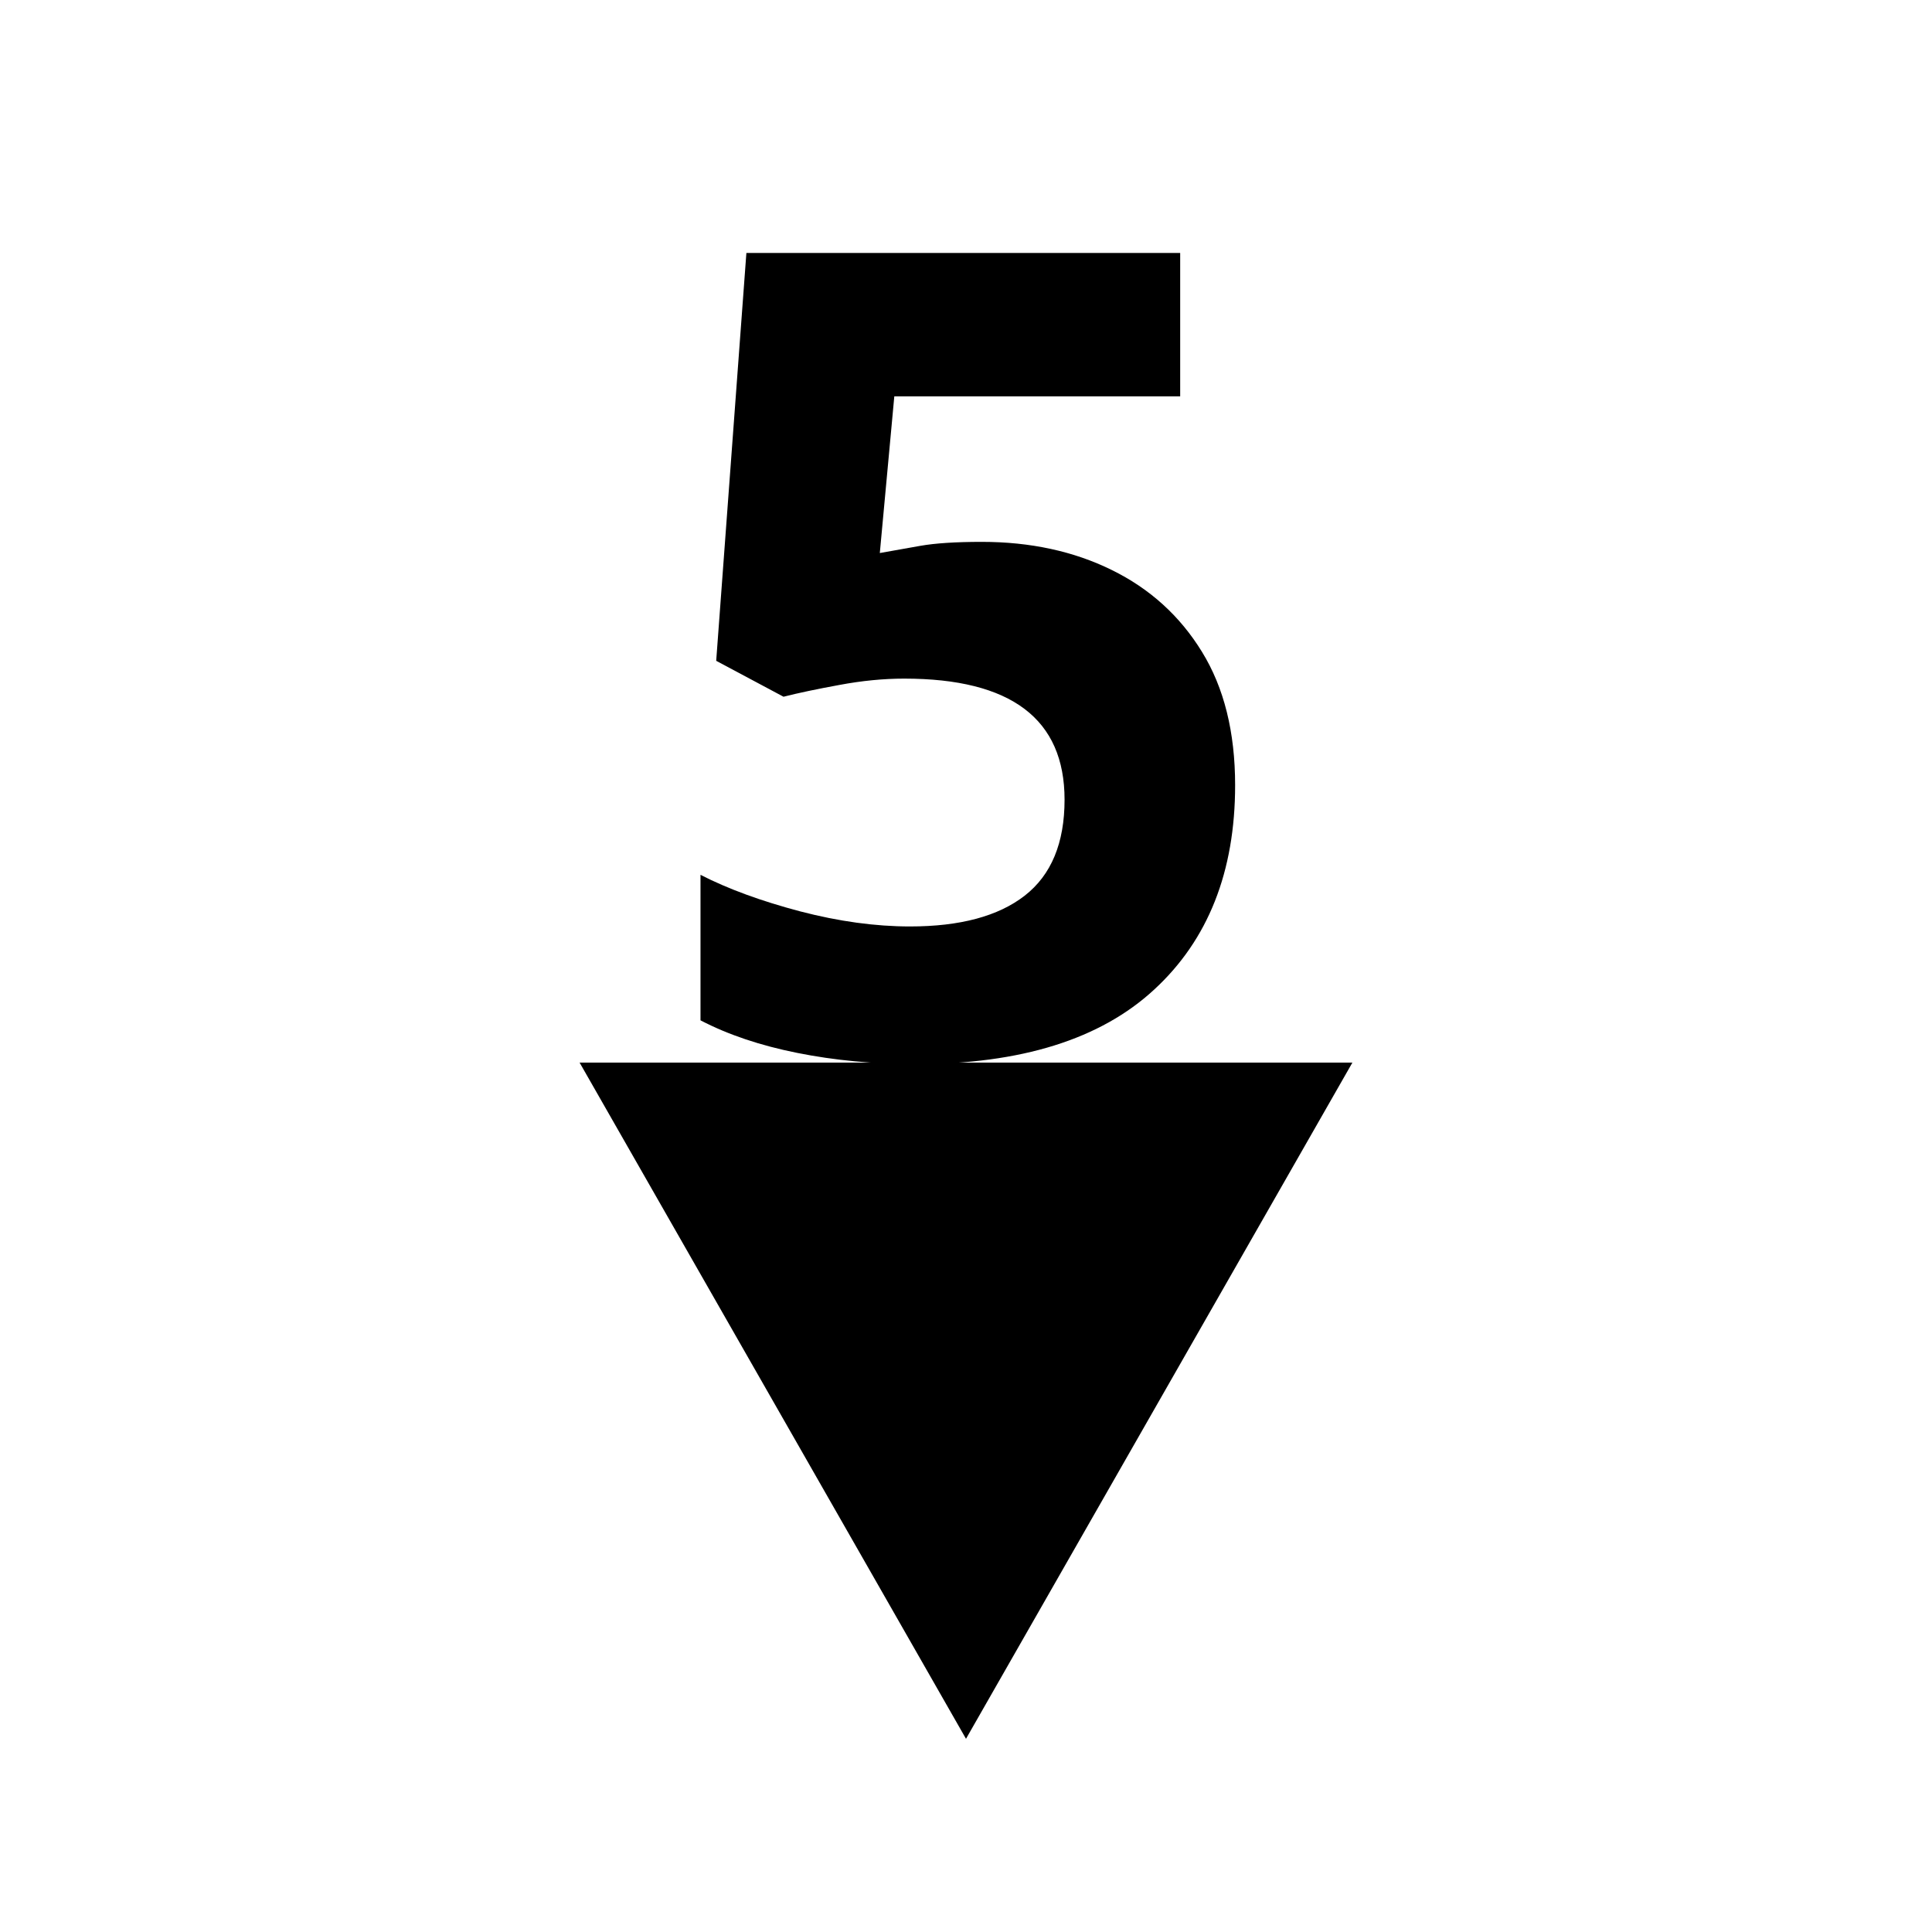
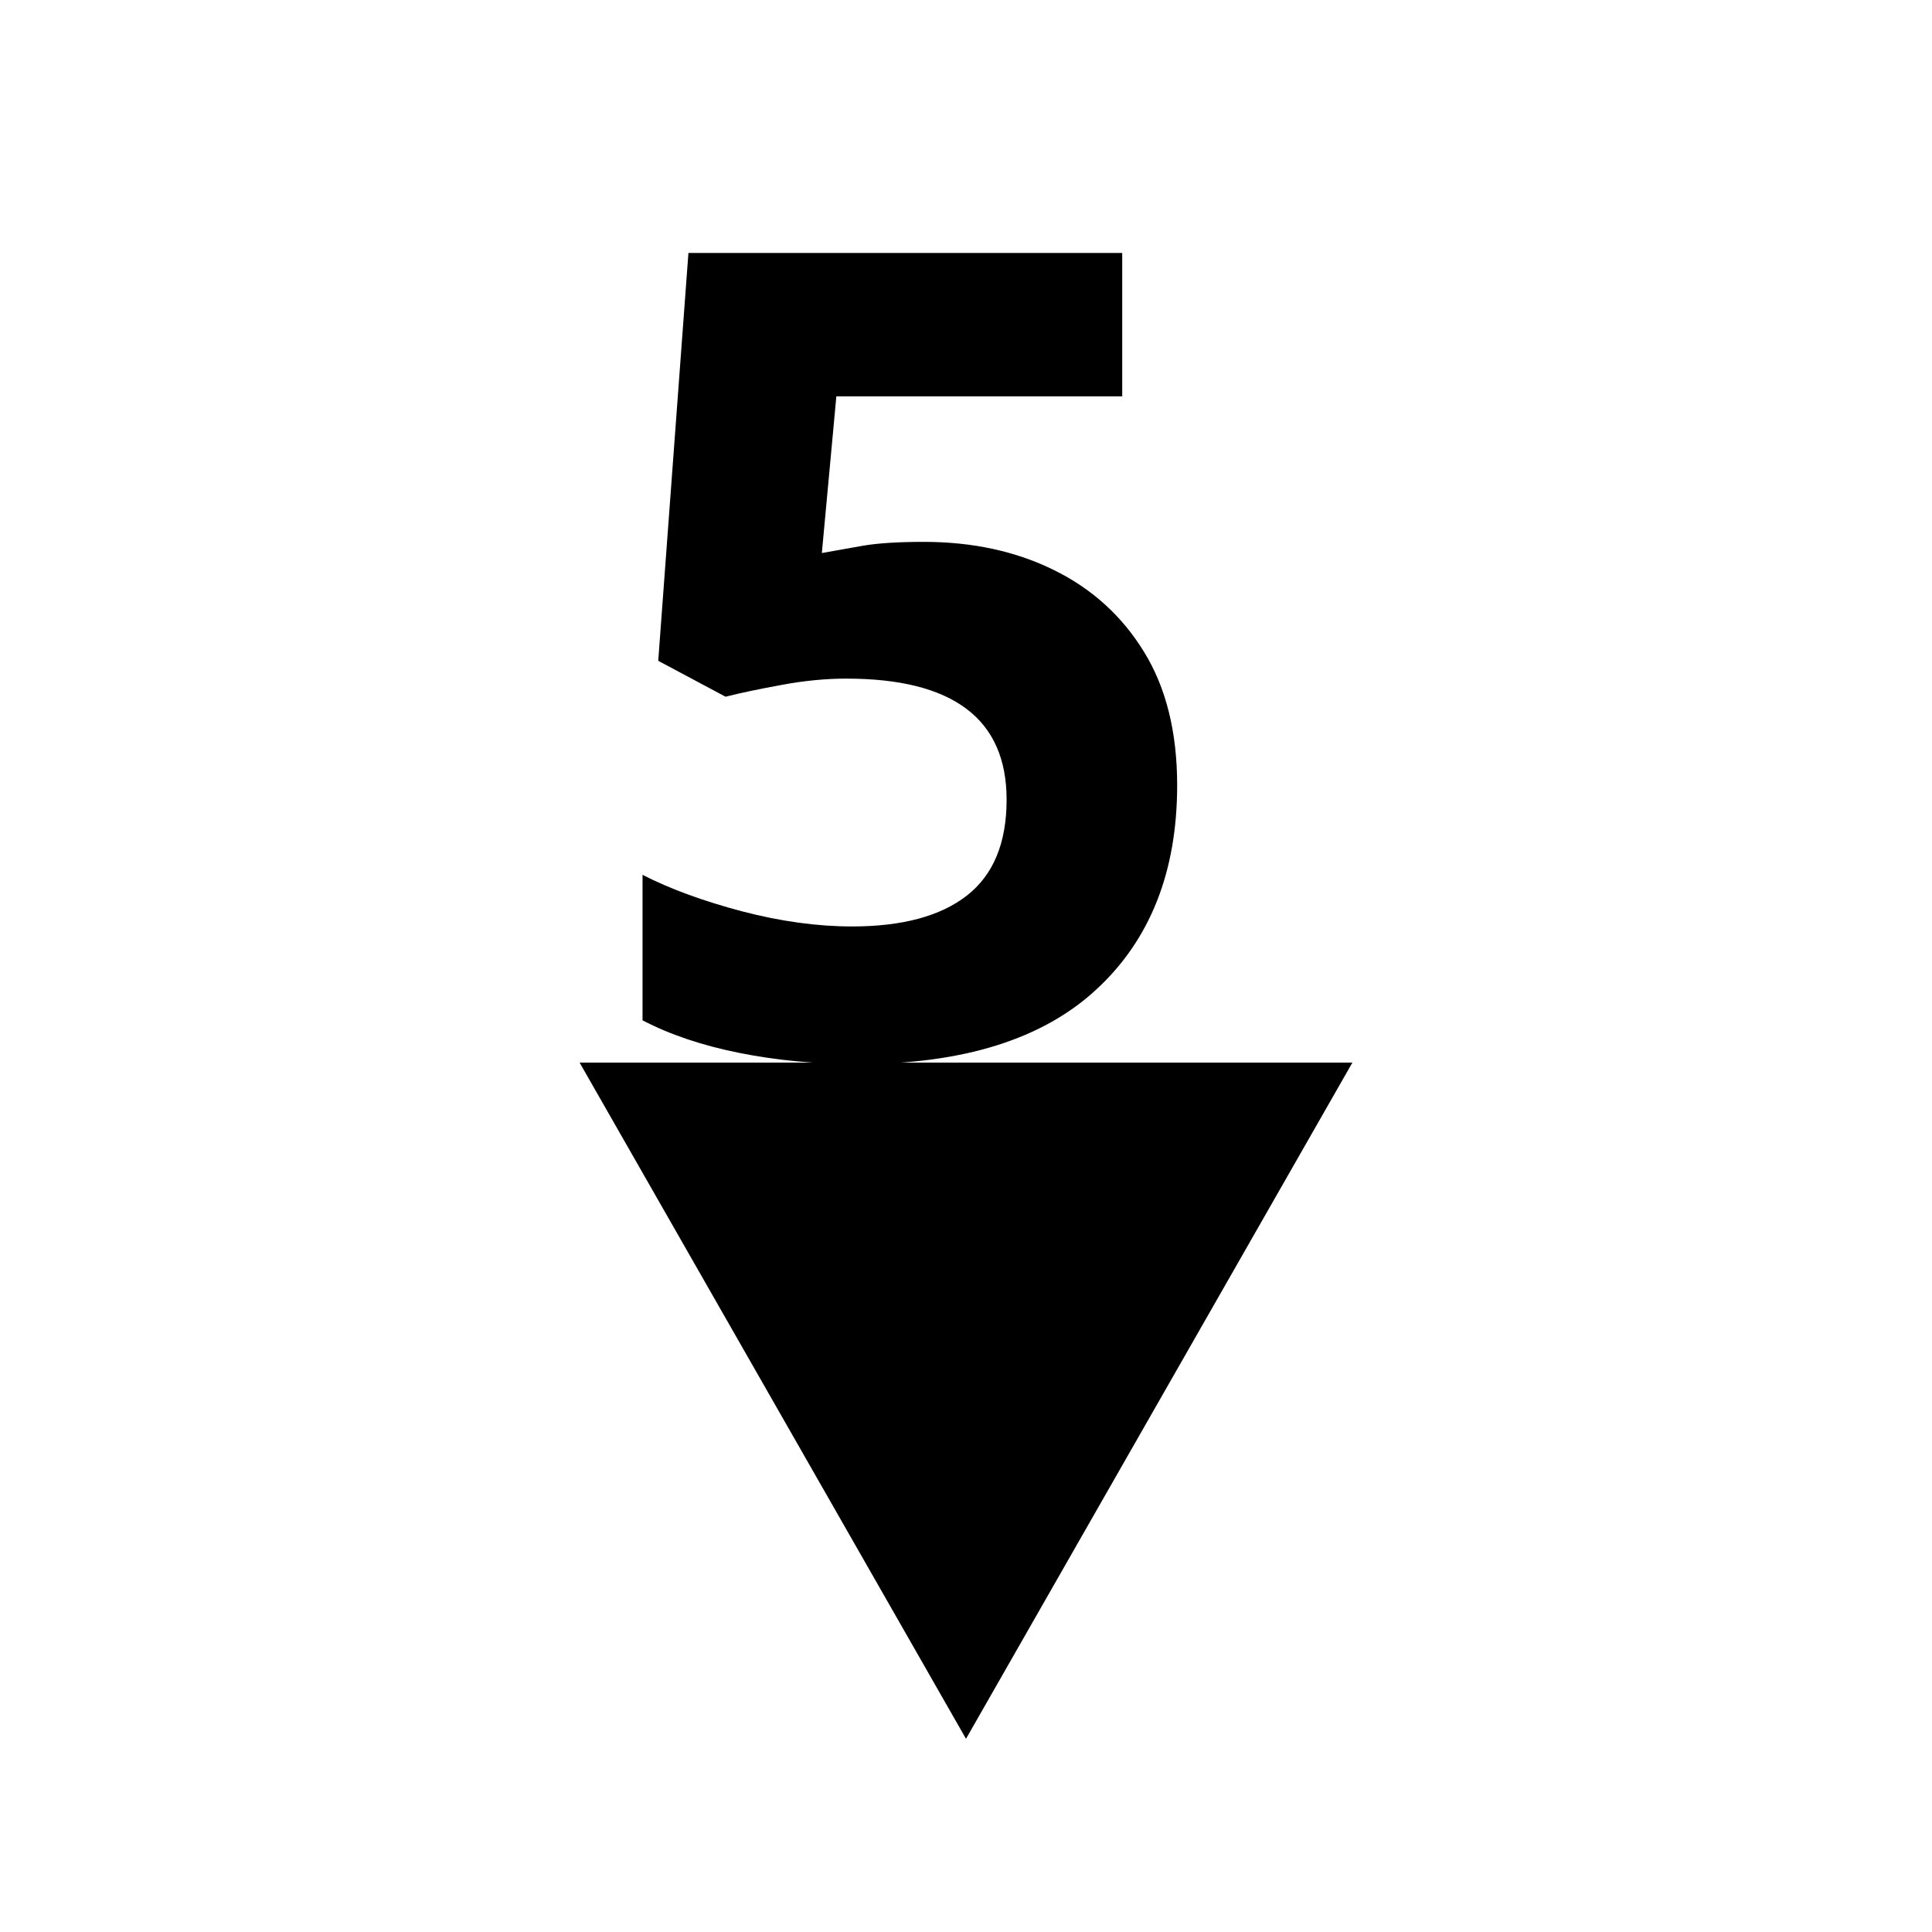
<svg xmlns="http://www.w3.org/2000/svg" xml:space="preserve" style="shape-rendering:geometricPrecision; text-rendering:geometricPrecision; image-rendering:optimizeQuality; fill-rule:evenodd; clip-rule:evenodd" viewBox="0 0 100 100">
  <g id="HM3">
    <circle style="fill: rgb(255, 255, 255); fill-rule: nonzero; opacity: 0.2; " cx="50%" cy="50%" r="45%" />
    <polygon points="30,55 70,55 50,90" style="fill:black;" />
-     <text x="50%" y="32%" text-anchor="middle" dominant-baseline="central" font-family="Amasis MT Medium" letter-spacing="0em" font-size="58" font-style="normal" font-weight="550" style="stroke: none; fill: rgb(0,0,0);">5</text>
+     <text x="47" y="32%" text-anchor="middle" dominant-baseline="central" font-family="Amasis MT Medium" letter-spacing="-6px" font-size="58" font-style="normal" font-weight="550" style="stroke: none; fill: rgb(0,0,0);">5</text>
  </g>
</svg>
